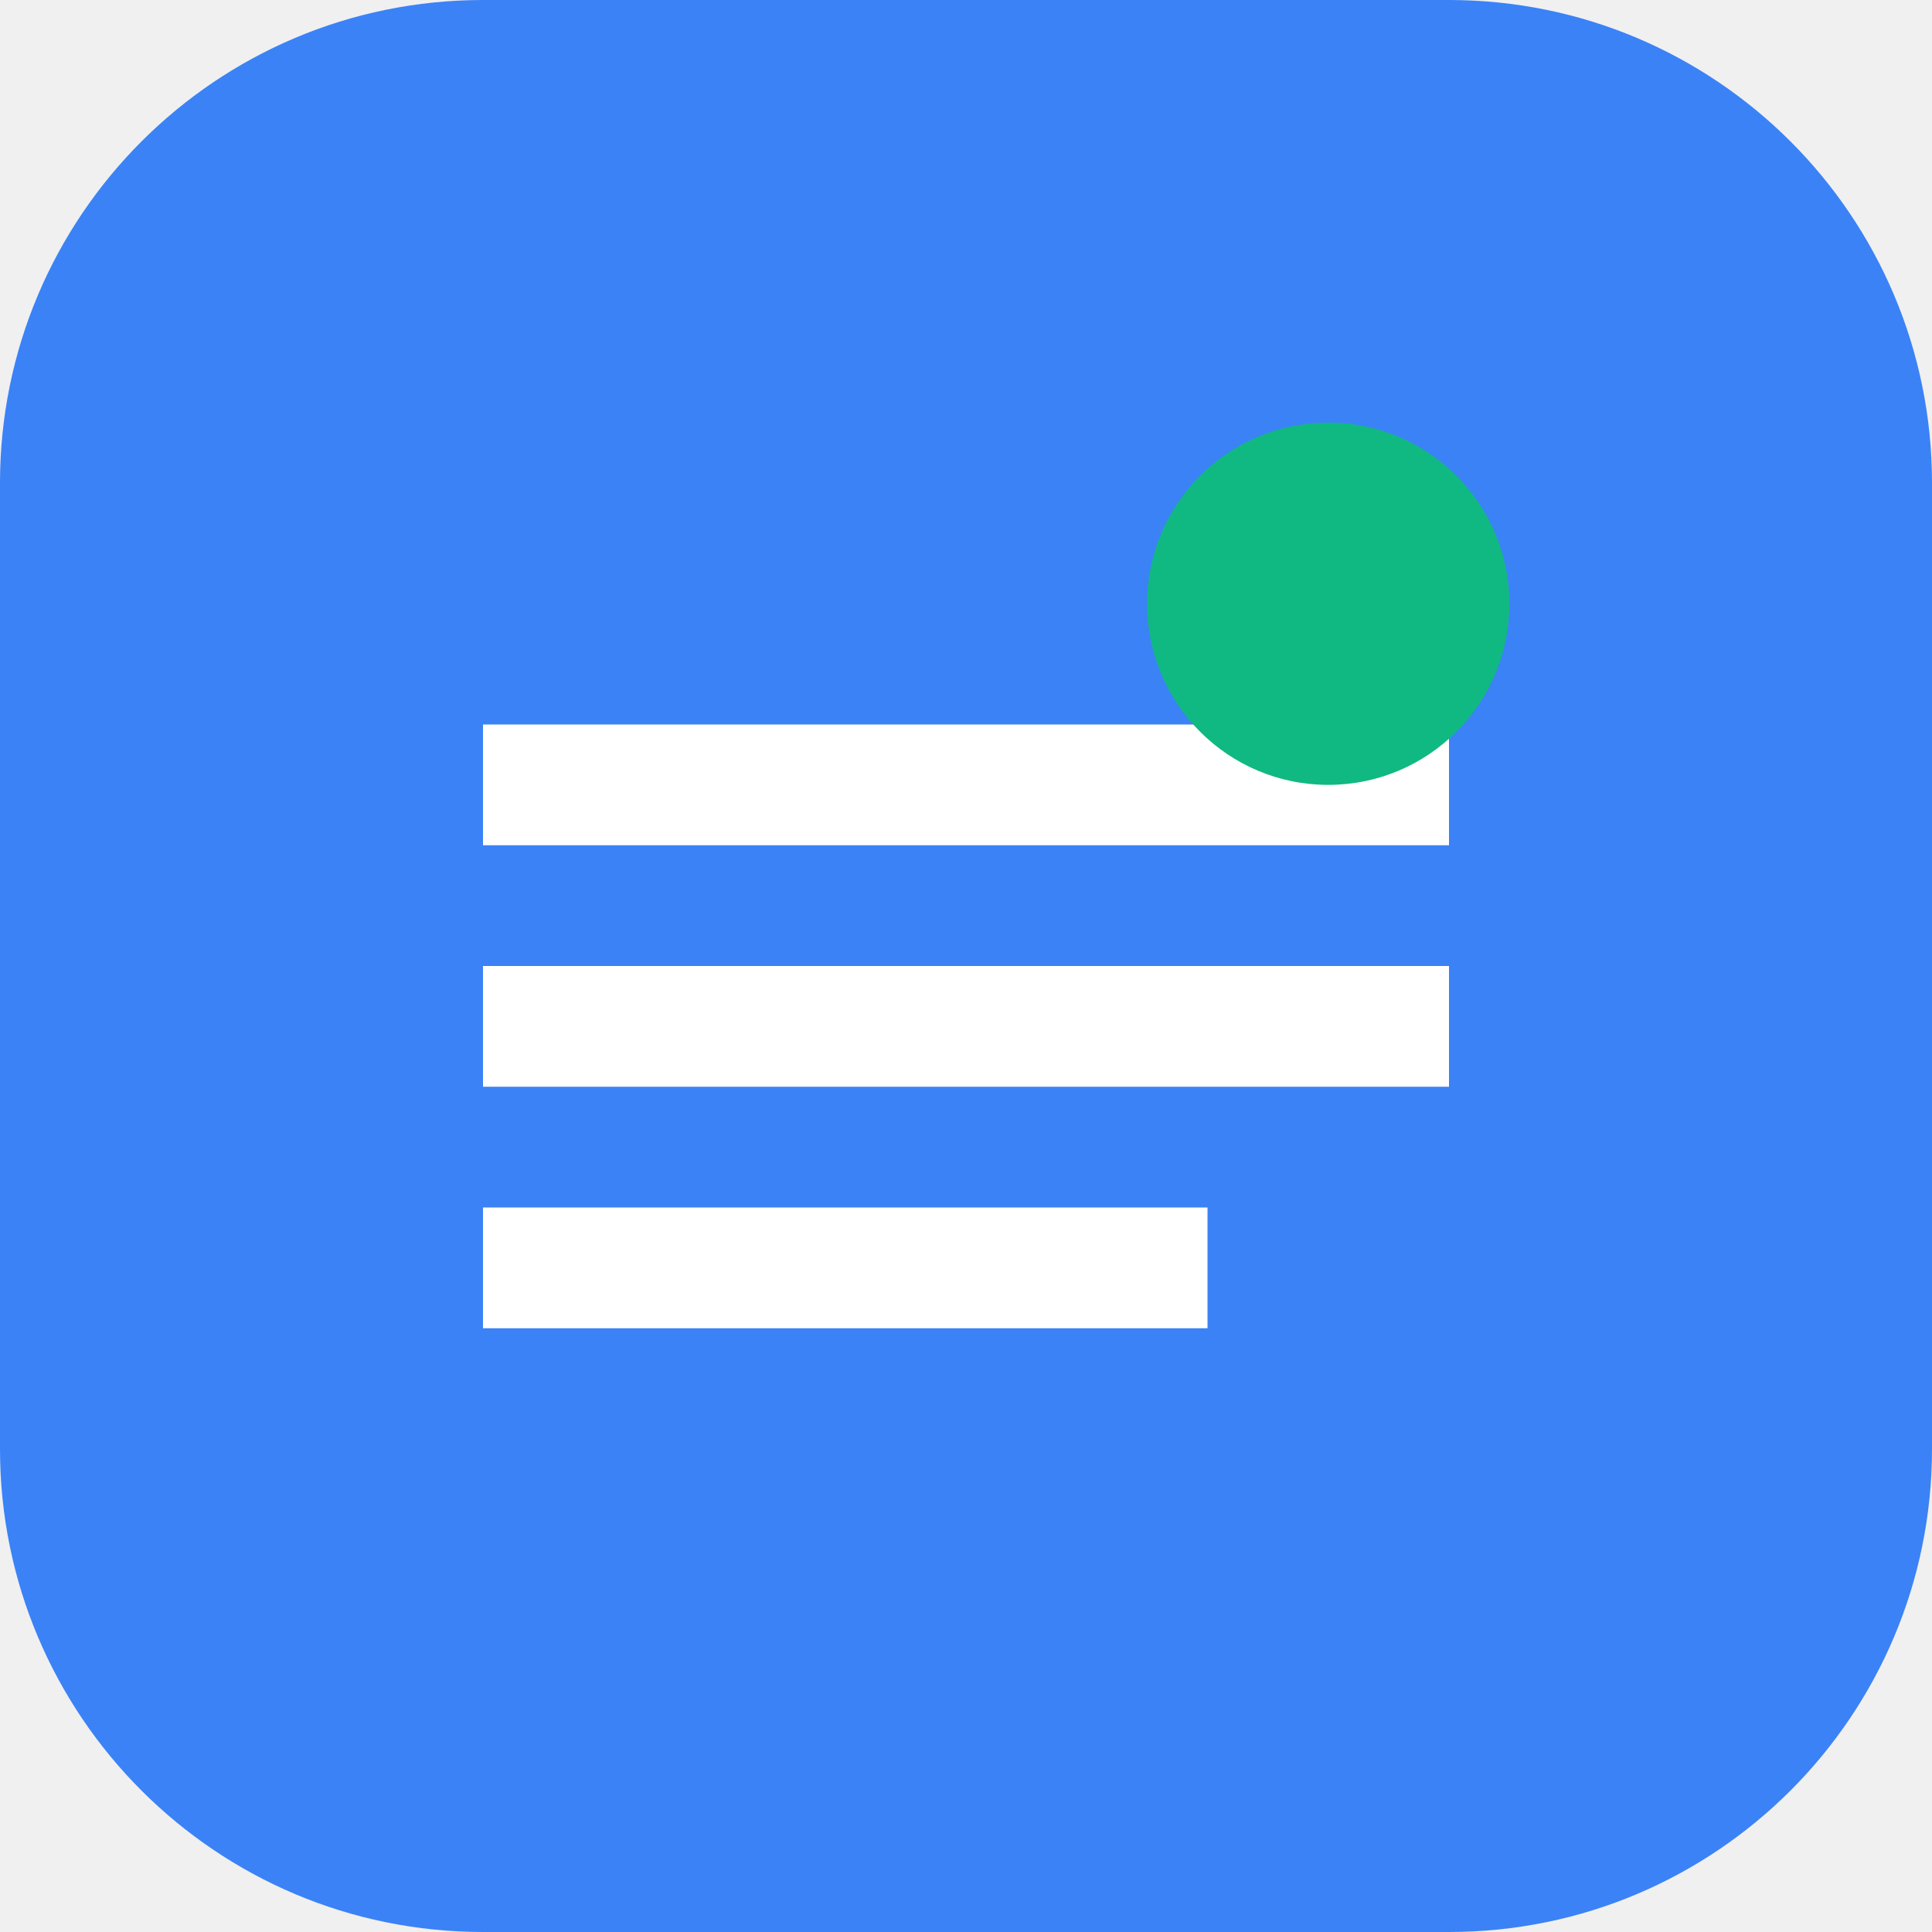
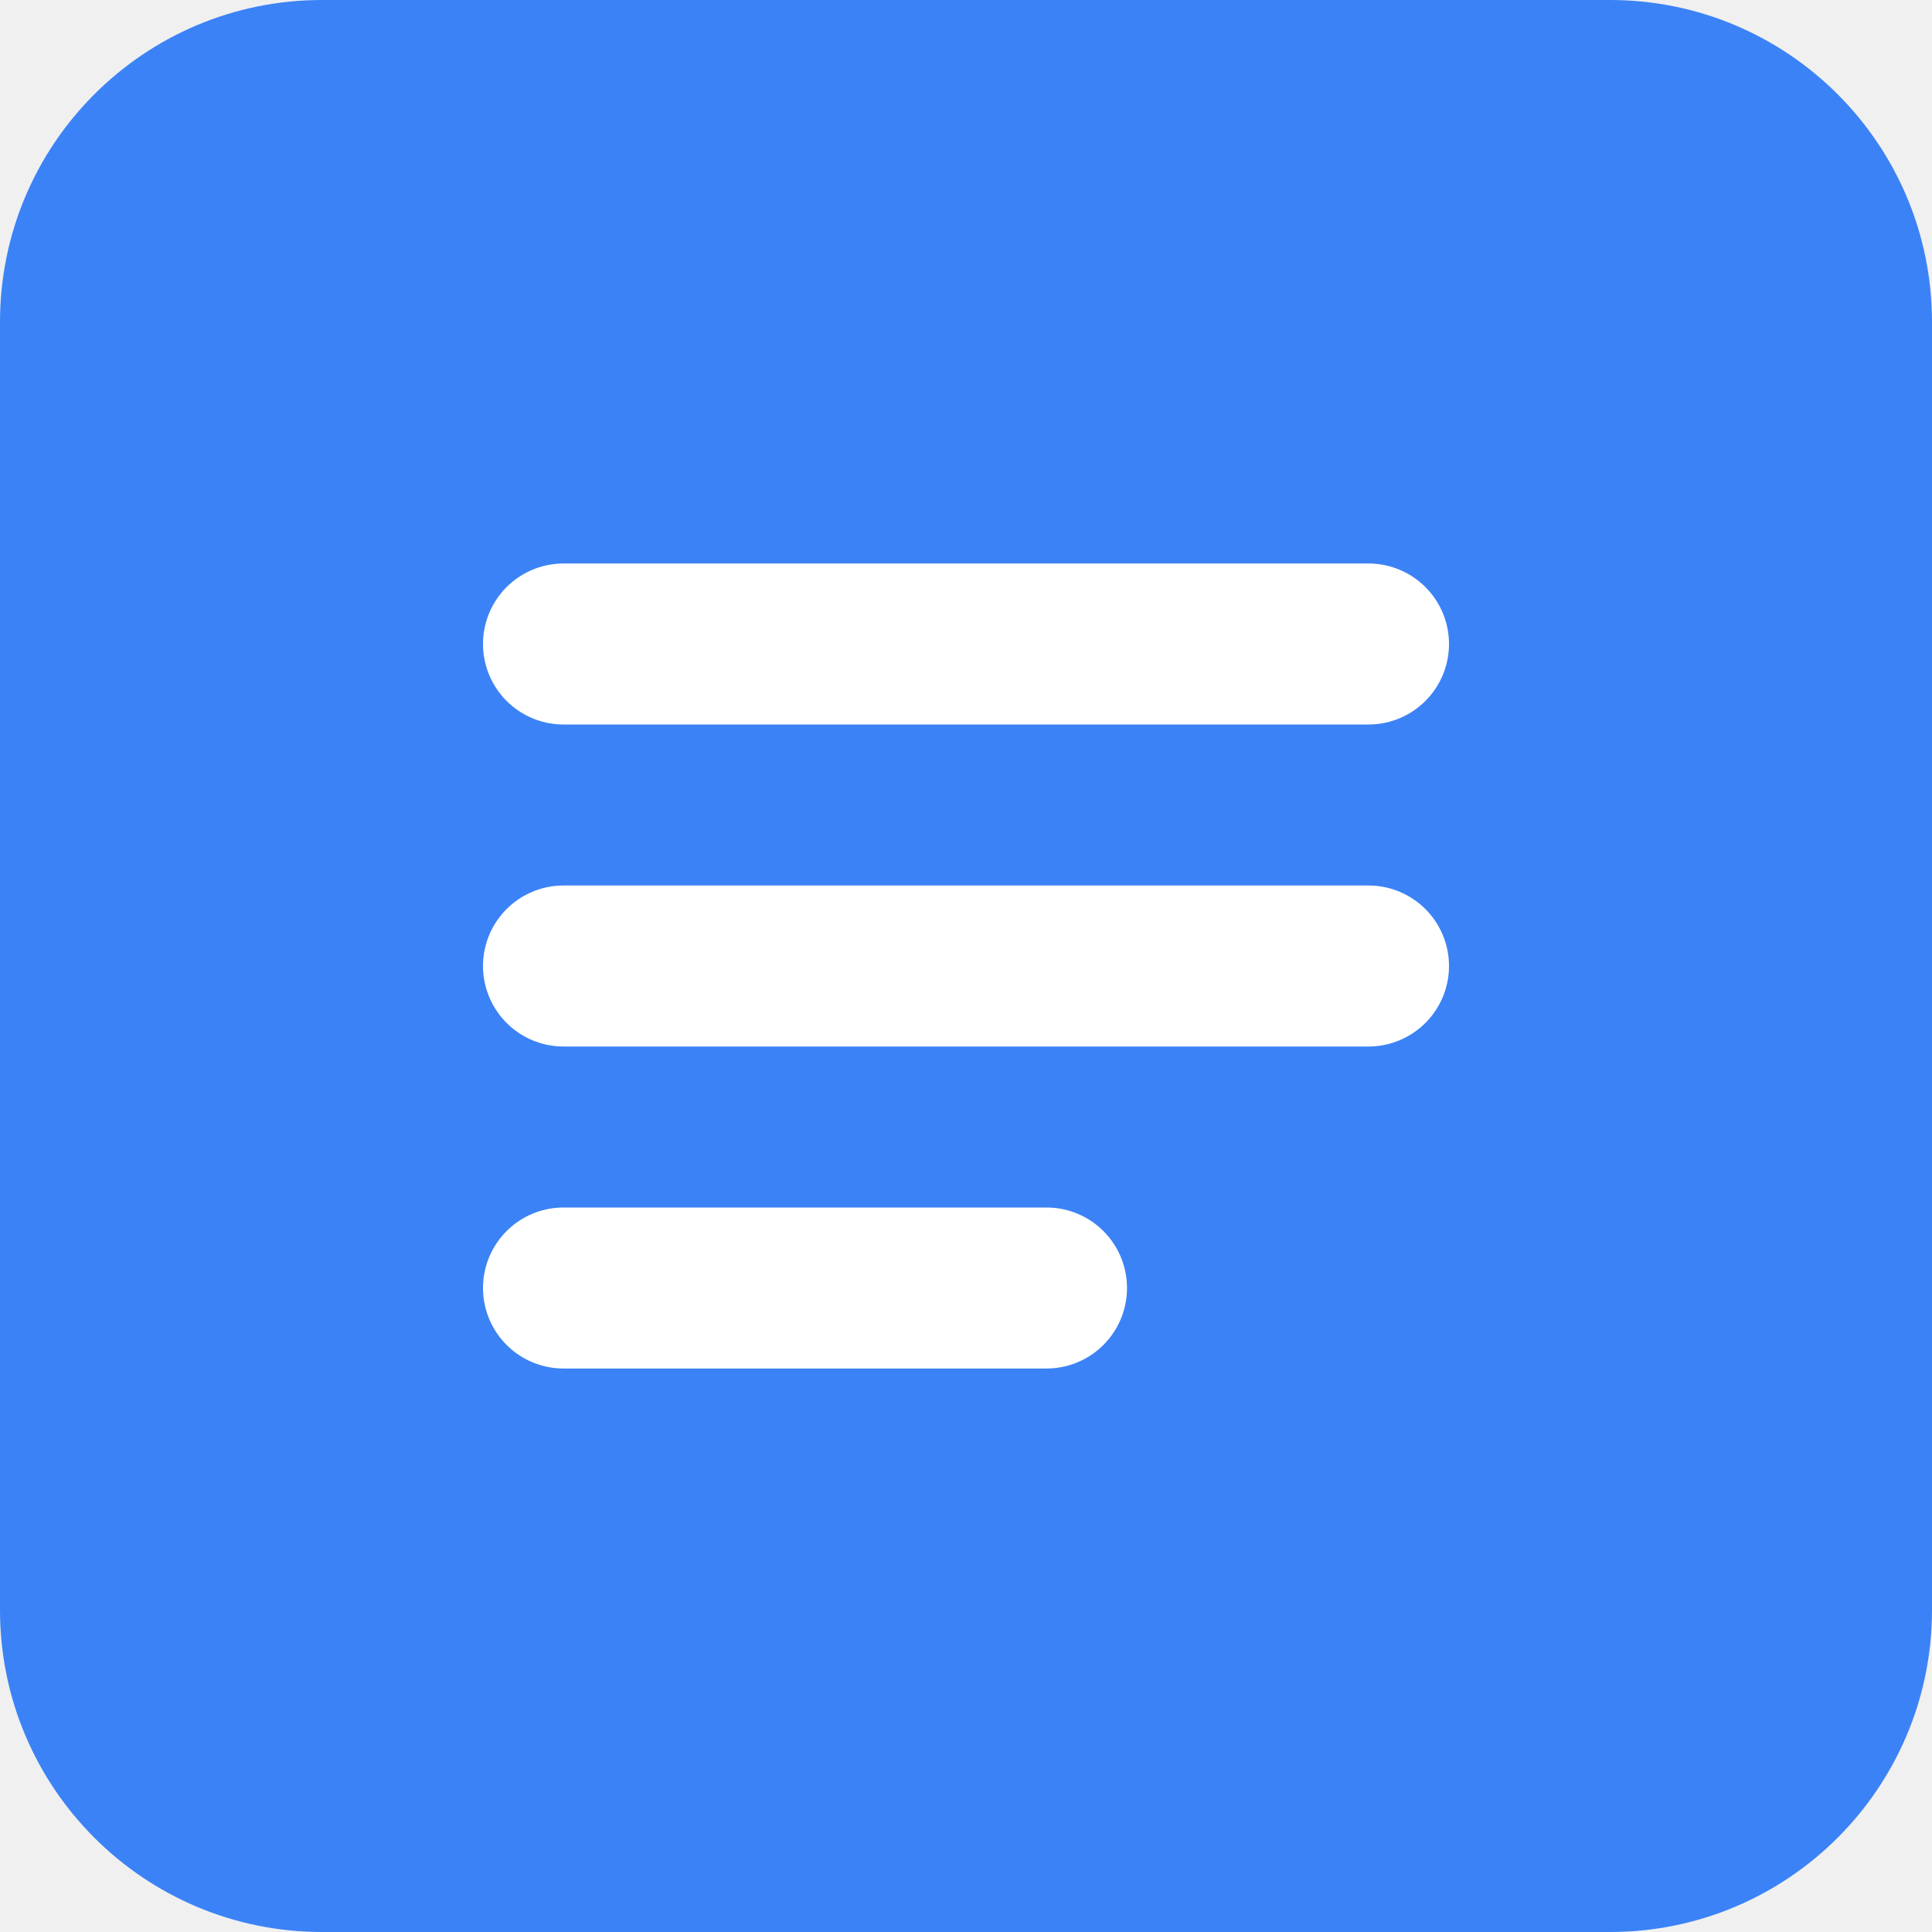
- <svg xmlns="http://www.w3.org/2000/svg" width="32" height="32" viewBox="0 0 32 32" fill="none">
-   <rect width="32" height="32" rx="8" fill="#3B82F6" />
-   <path d="M8 12h16v2H8v-2zm0 4h16v2H8v-2zm0 4h12v2H8v-2z" fill="white" />
-   <circle cx="22" cy="10" r="3" fill="#10B981" />
+ <svg xmlns="http://www.w3.org/2000/svg" width="24" height="24" viewBox="0 0 24 24" fill="none">
+   <rect width="24" height="24" rx="4" fill="#3B82F6" />
+   <path d="M7 8H17M7 12H17M7 16H13" stroke="white" stroke-width="2" stroke-linecap="round" stroke-linejoin="round" />
</svg>
